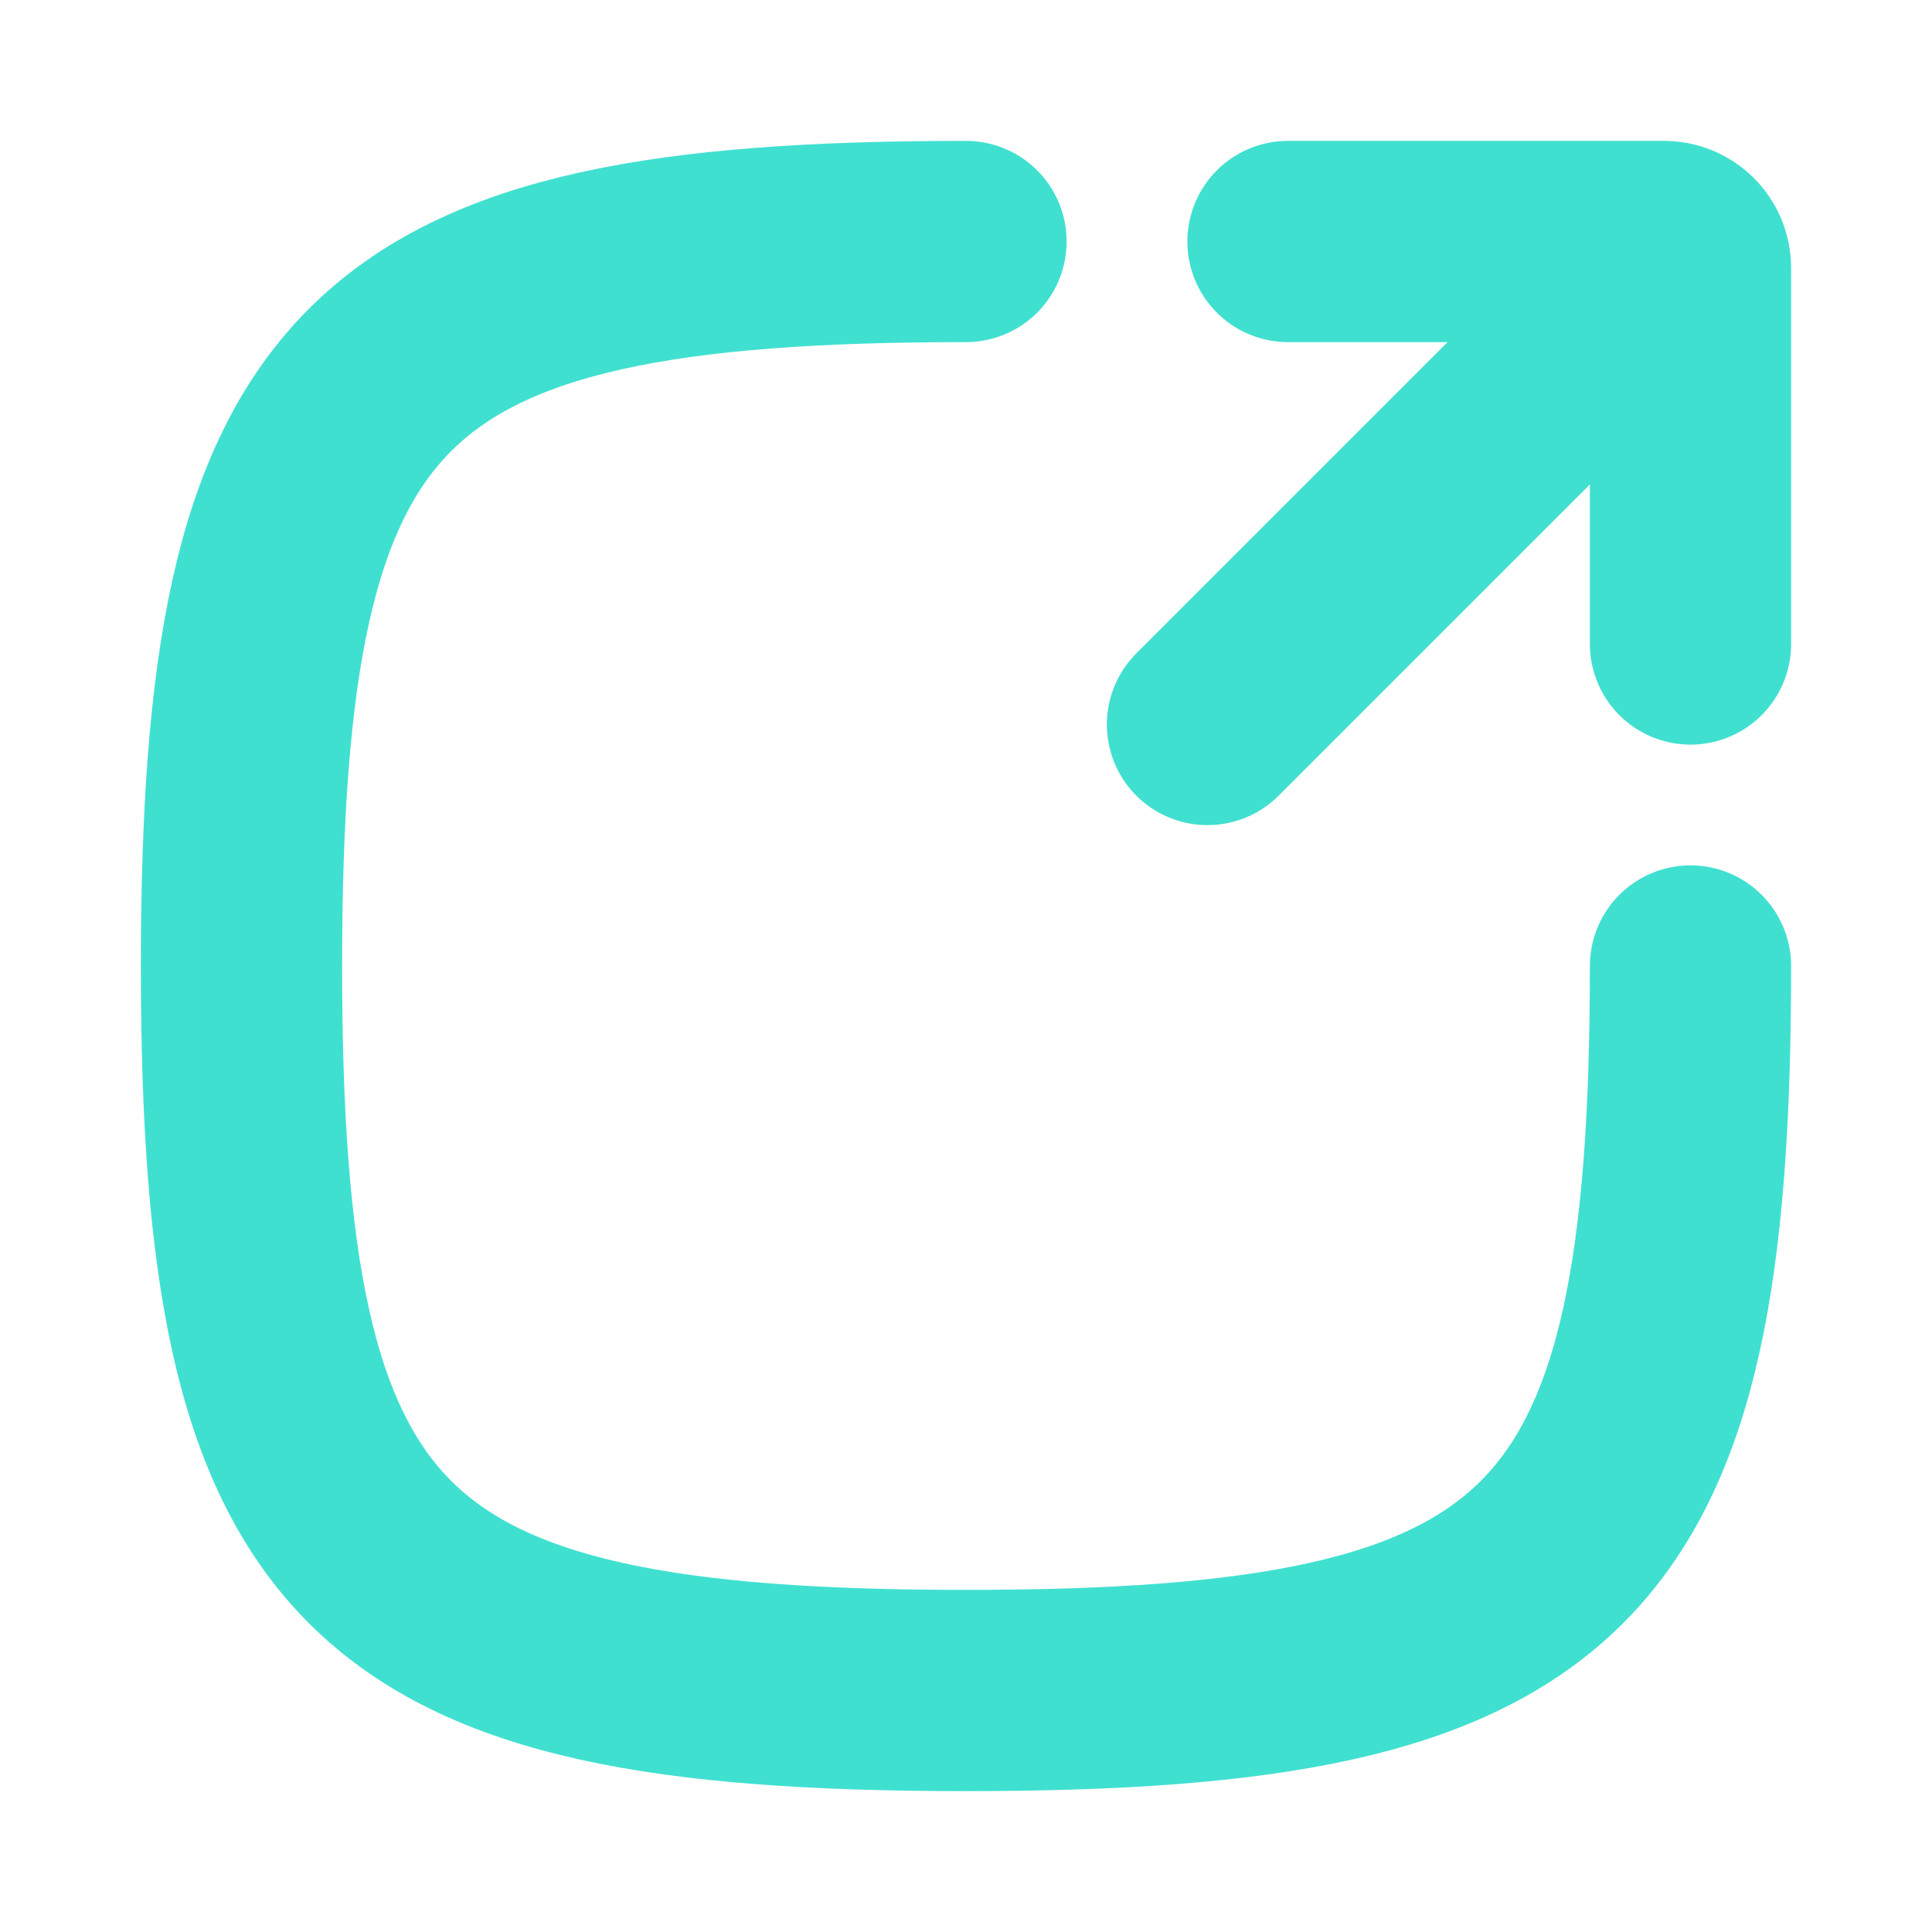
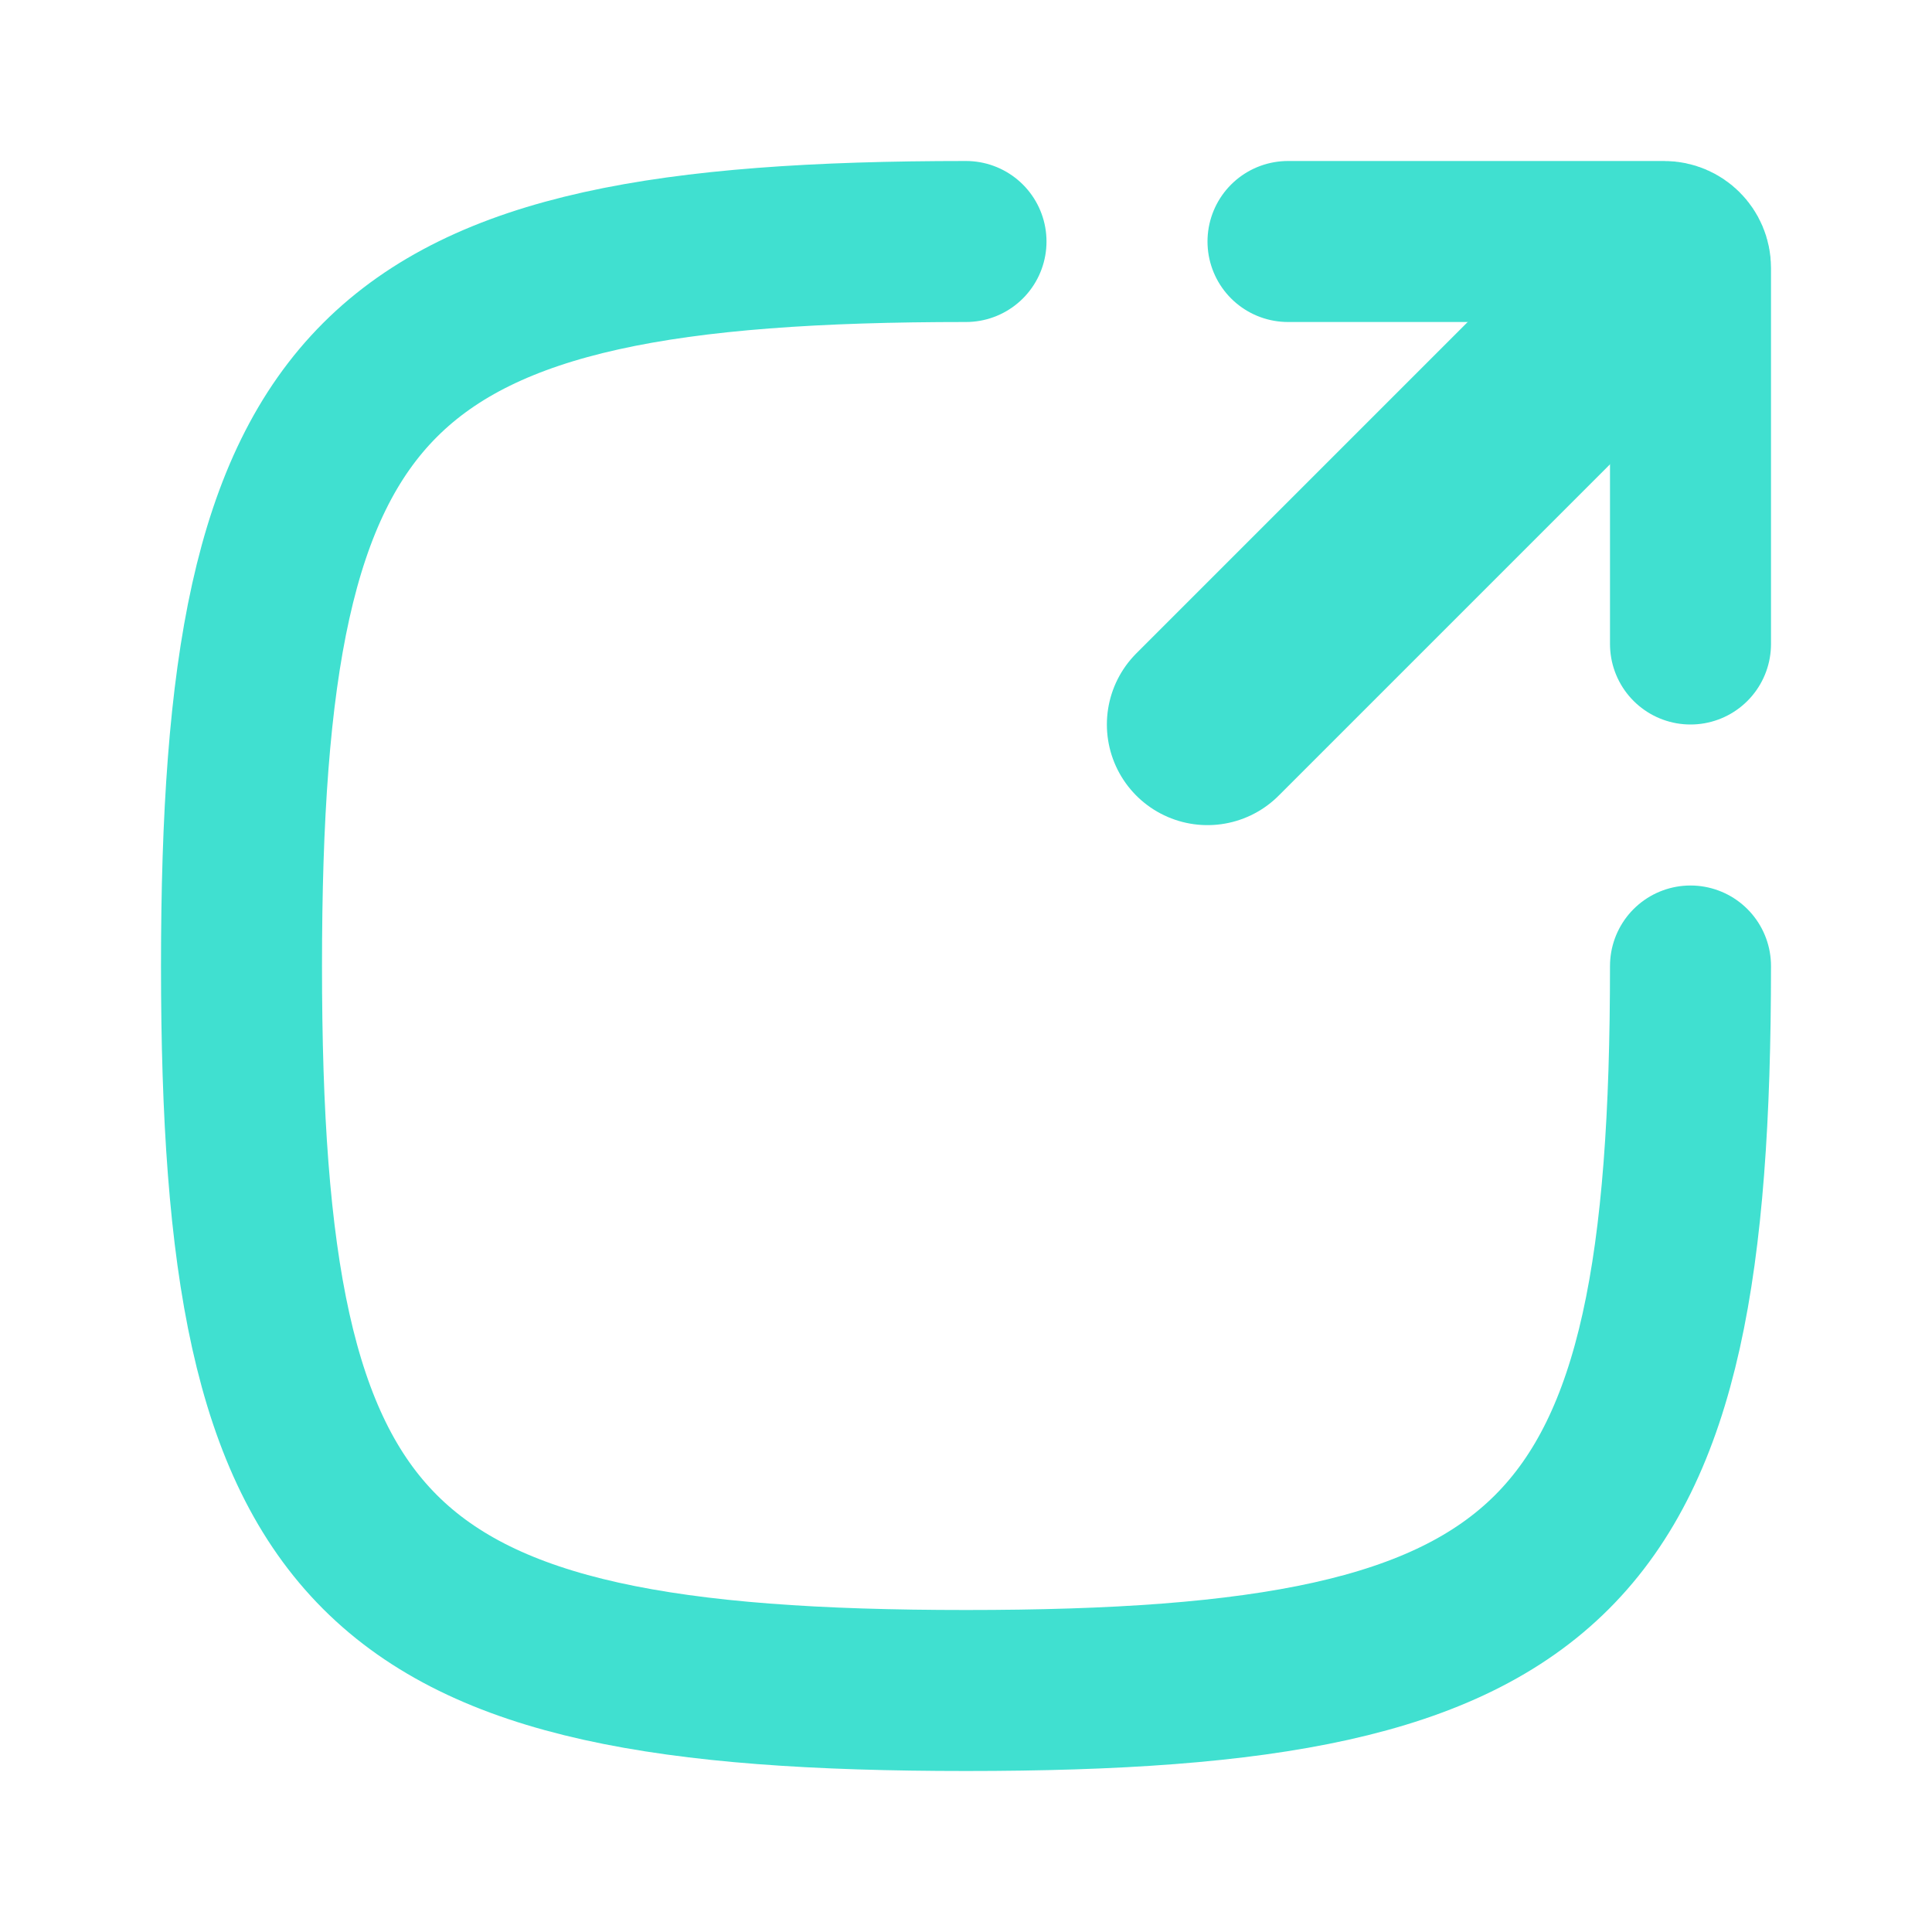
<svg xmlns="http://www.w3.org/2000/svg" width="25px" height="25px" viewBox="0 0 24 24" fill="none">
-   <path d="M12 3C4.588 3 3 4.588 3 12C3 19.412 4.588 21 12 21C19.412 21 21 19.412 21 12" stroke="turquoise" stroke-width="2.5" stroke-linecap="round" />
+   <path d="M12 3C4.588 3 3 4.588 3 12C3 19.412 4.588 21 12 21C19.412 21 21 19.412 21 12" stroke="turquoise" stroke-width="2" stroke-linecap="round" />
  <path d="M20.5 3.5L15 9" stroke="turquoise" stroke-width="2.5" stroke-linecap="round" stroke-linejoin="round" />
-   <path d="M16 3H20.672C20.853 3 21 3.147 21 3.328V8" stroke="turquoise" stroke-width="2.5" stroke-linecap="round" stroke-linejoin="round" />
+   <path d="M16 3H20.672C20.853 3 21 3.147 21 3.328V8" stroke="turquoise" stroke-width="2" stroke-linecap="round" stroke-linejoin="round" />
</svg>
